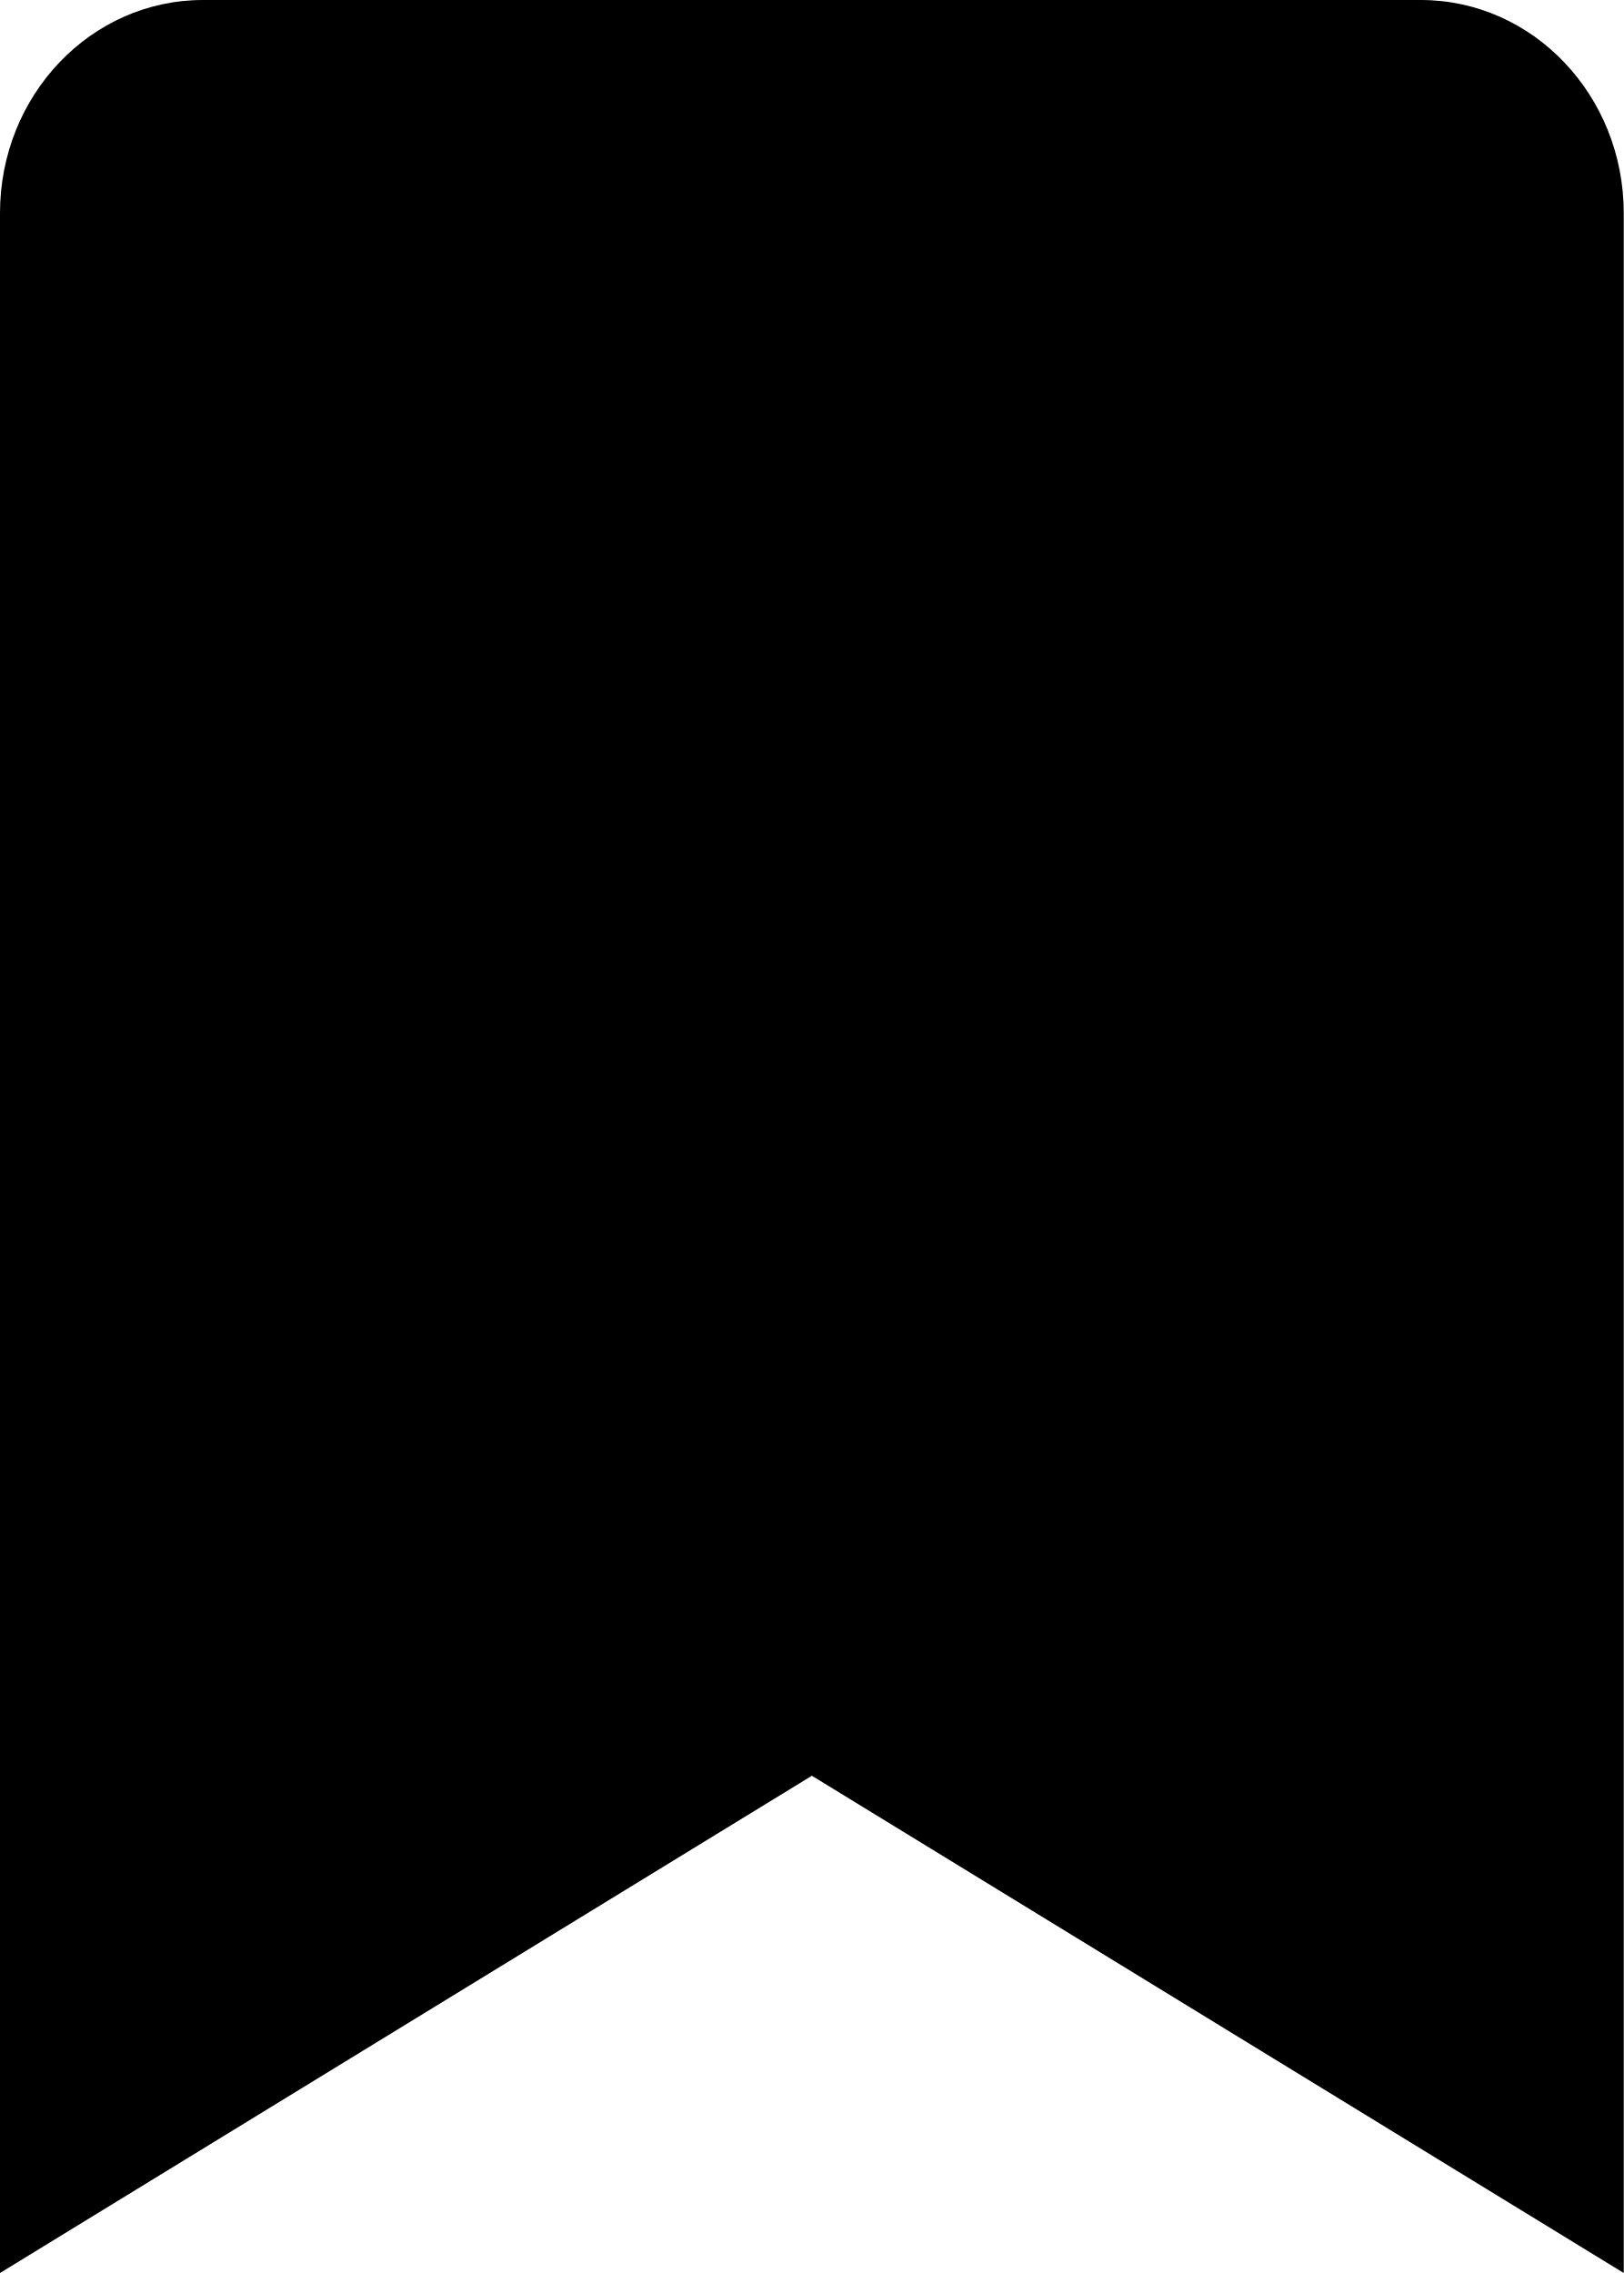
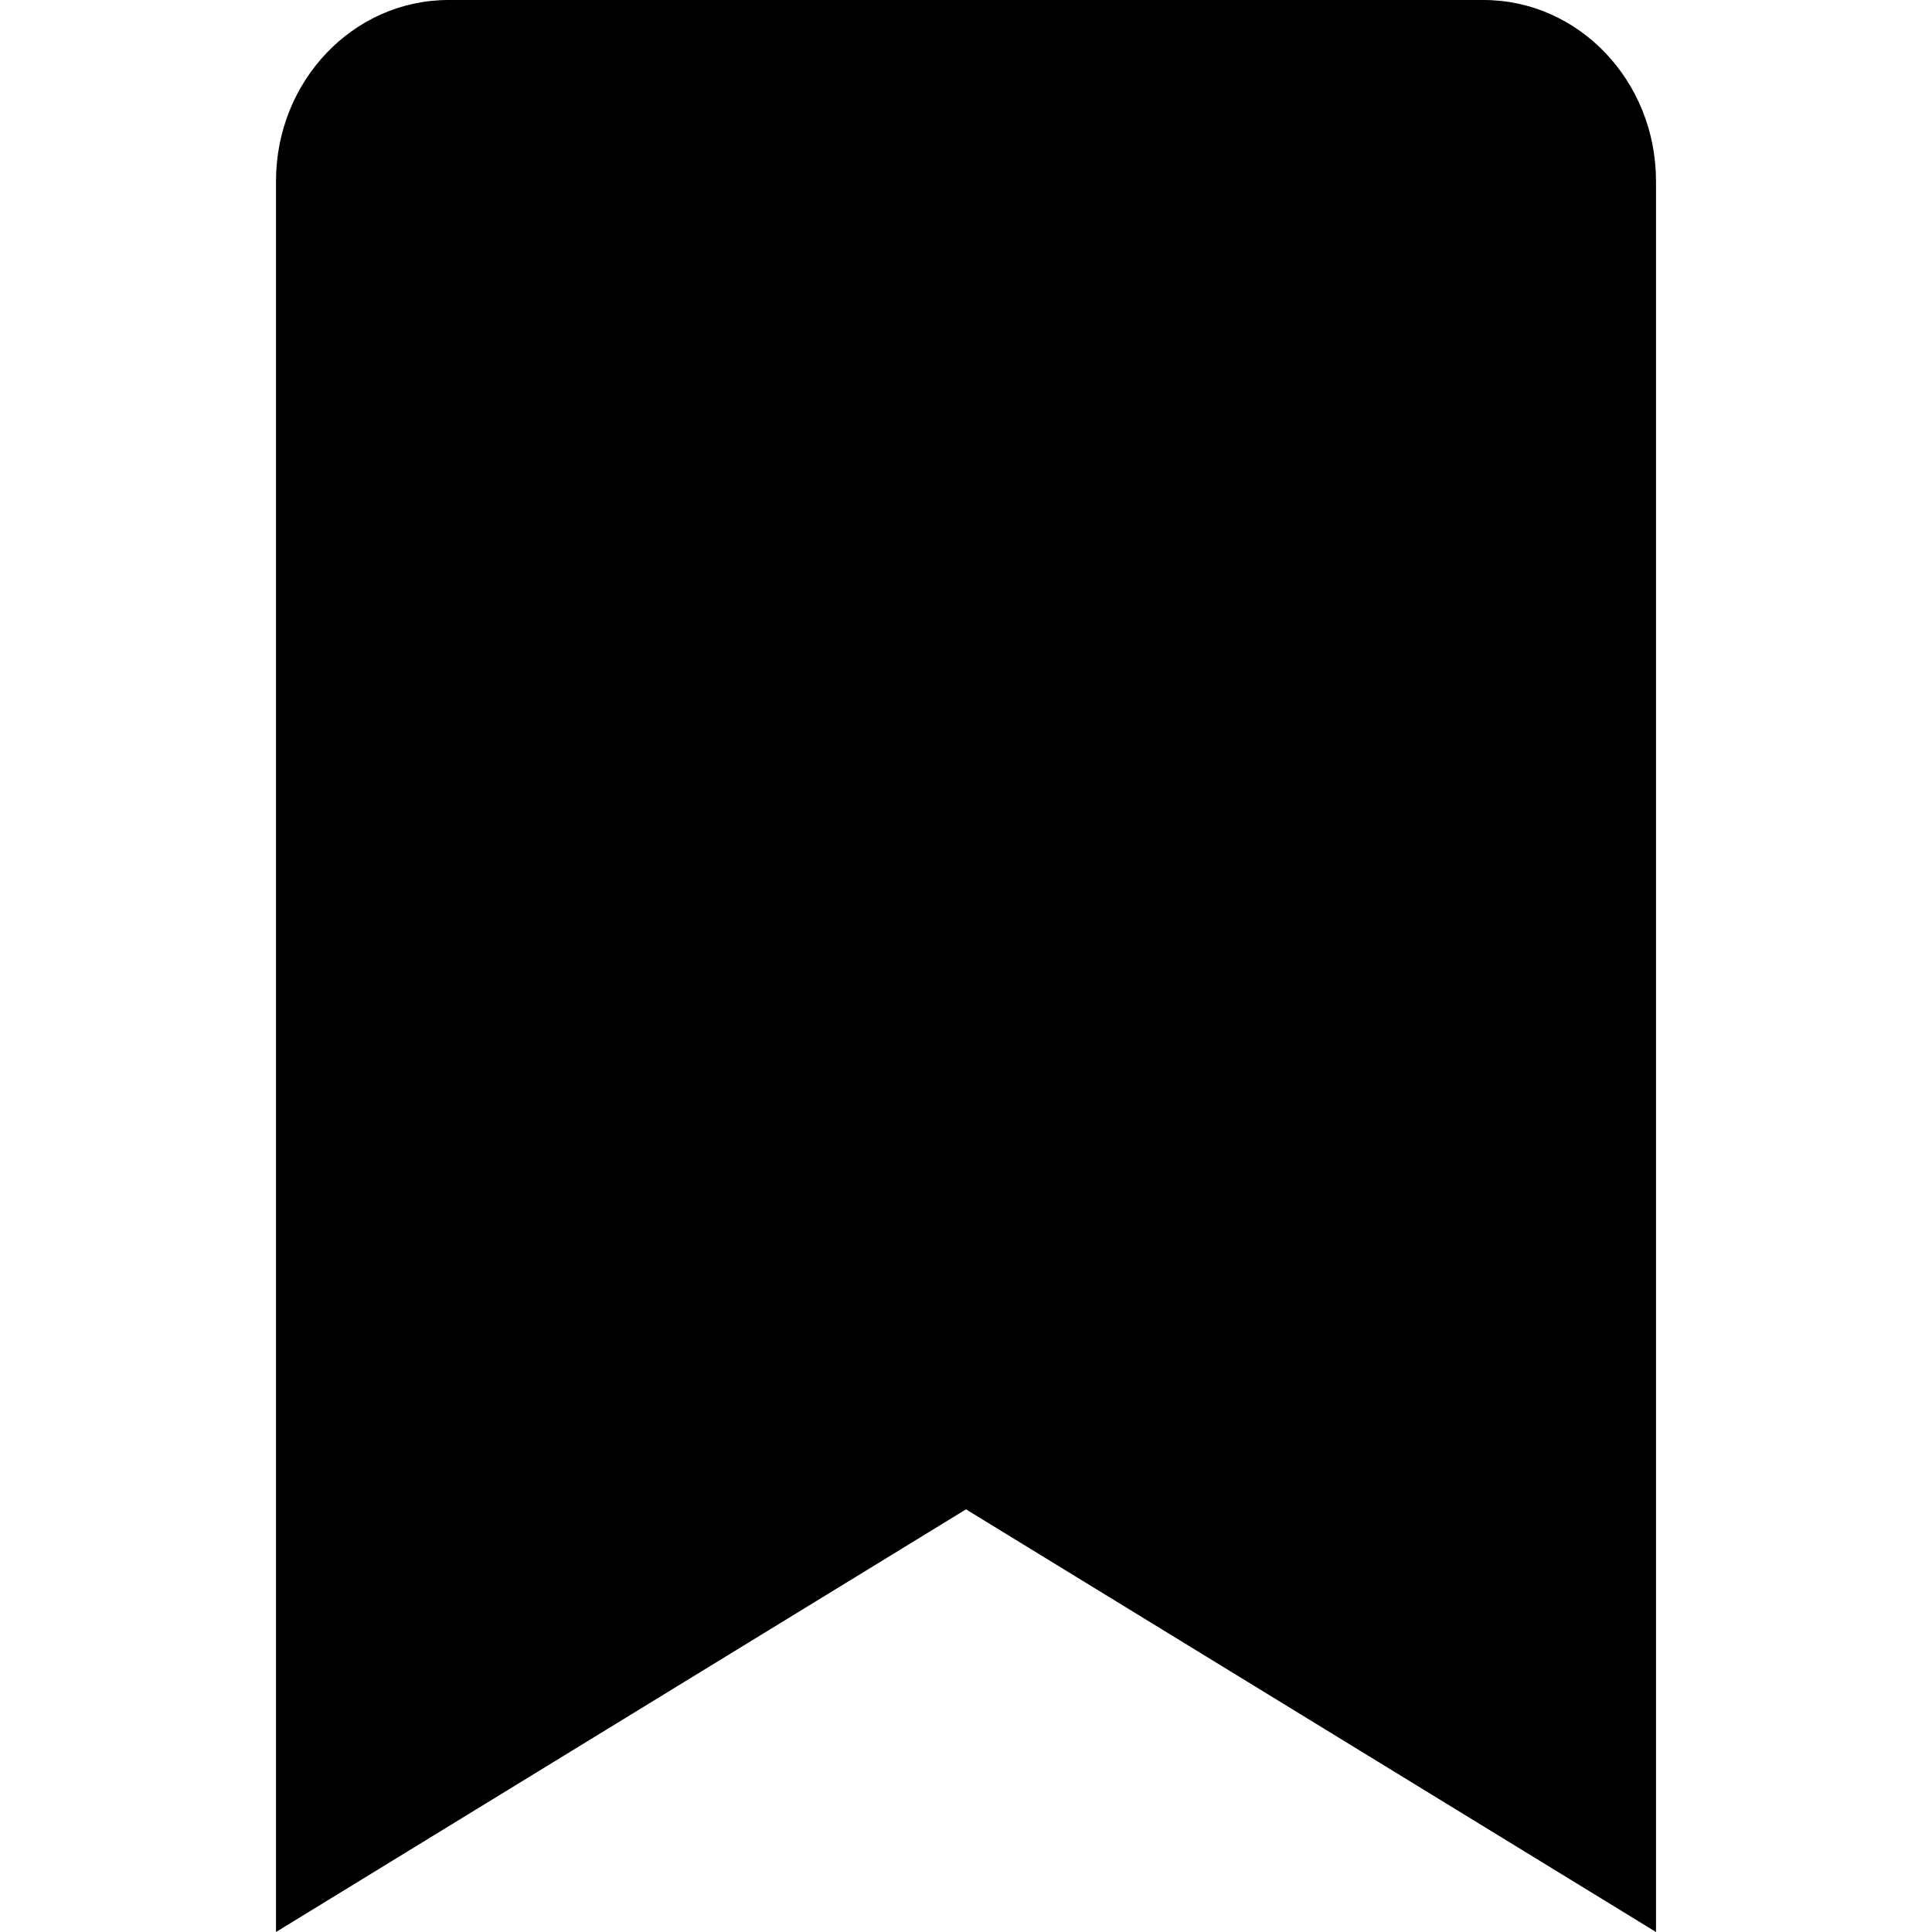
- <svg xmlns="http://www.w3.org/2000/svg" width="15" height="21" viewBox="0 0 15 21" fill="none">
+ <svg xmlns="http://www.w3.org/2000/svg" width="21" height="21" viewBox="0 0 15 21" fill="none">
  <path d="M0 21V1.969C0 0.881 0.839 0 1.875 0H13.125C14.161 0 15 0.881 15 1.969V21L7.5 16.406L0 21Z" fill="currentColor" />
</svg>
